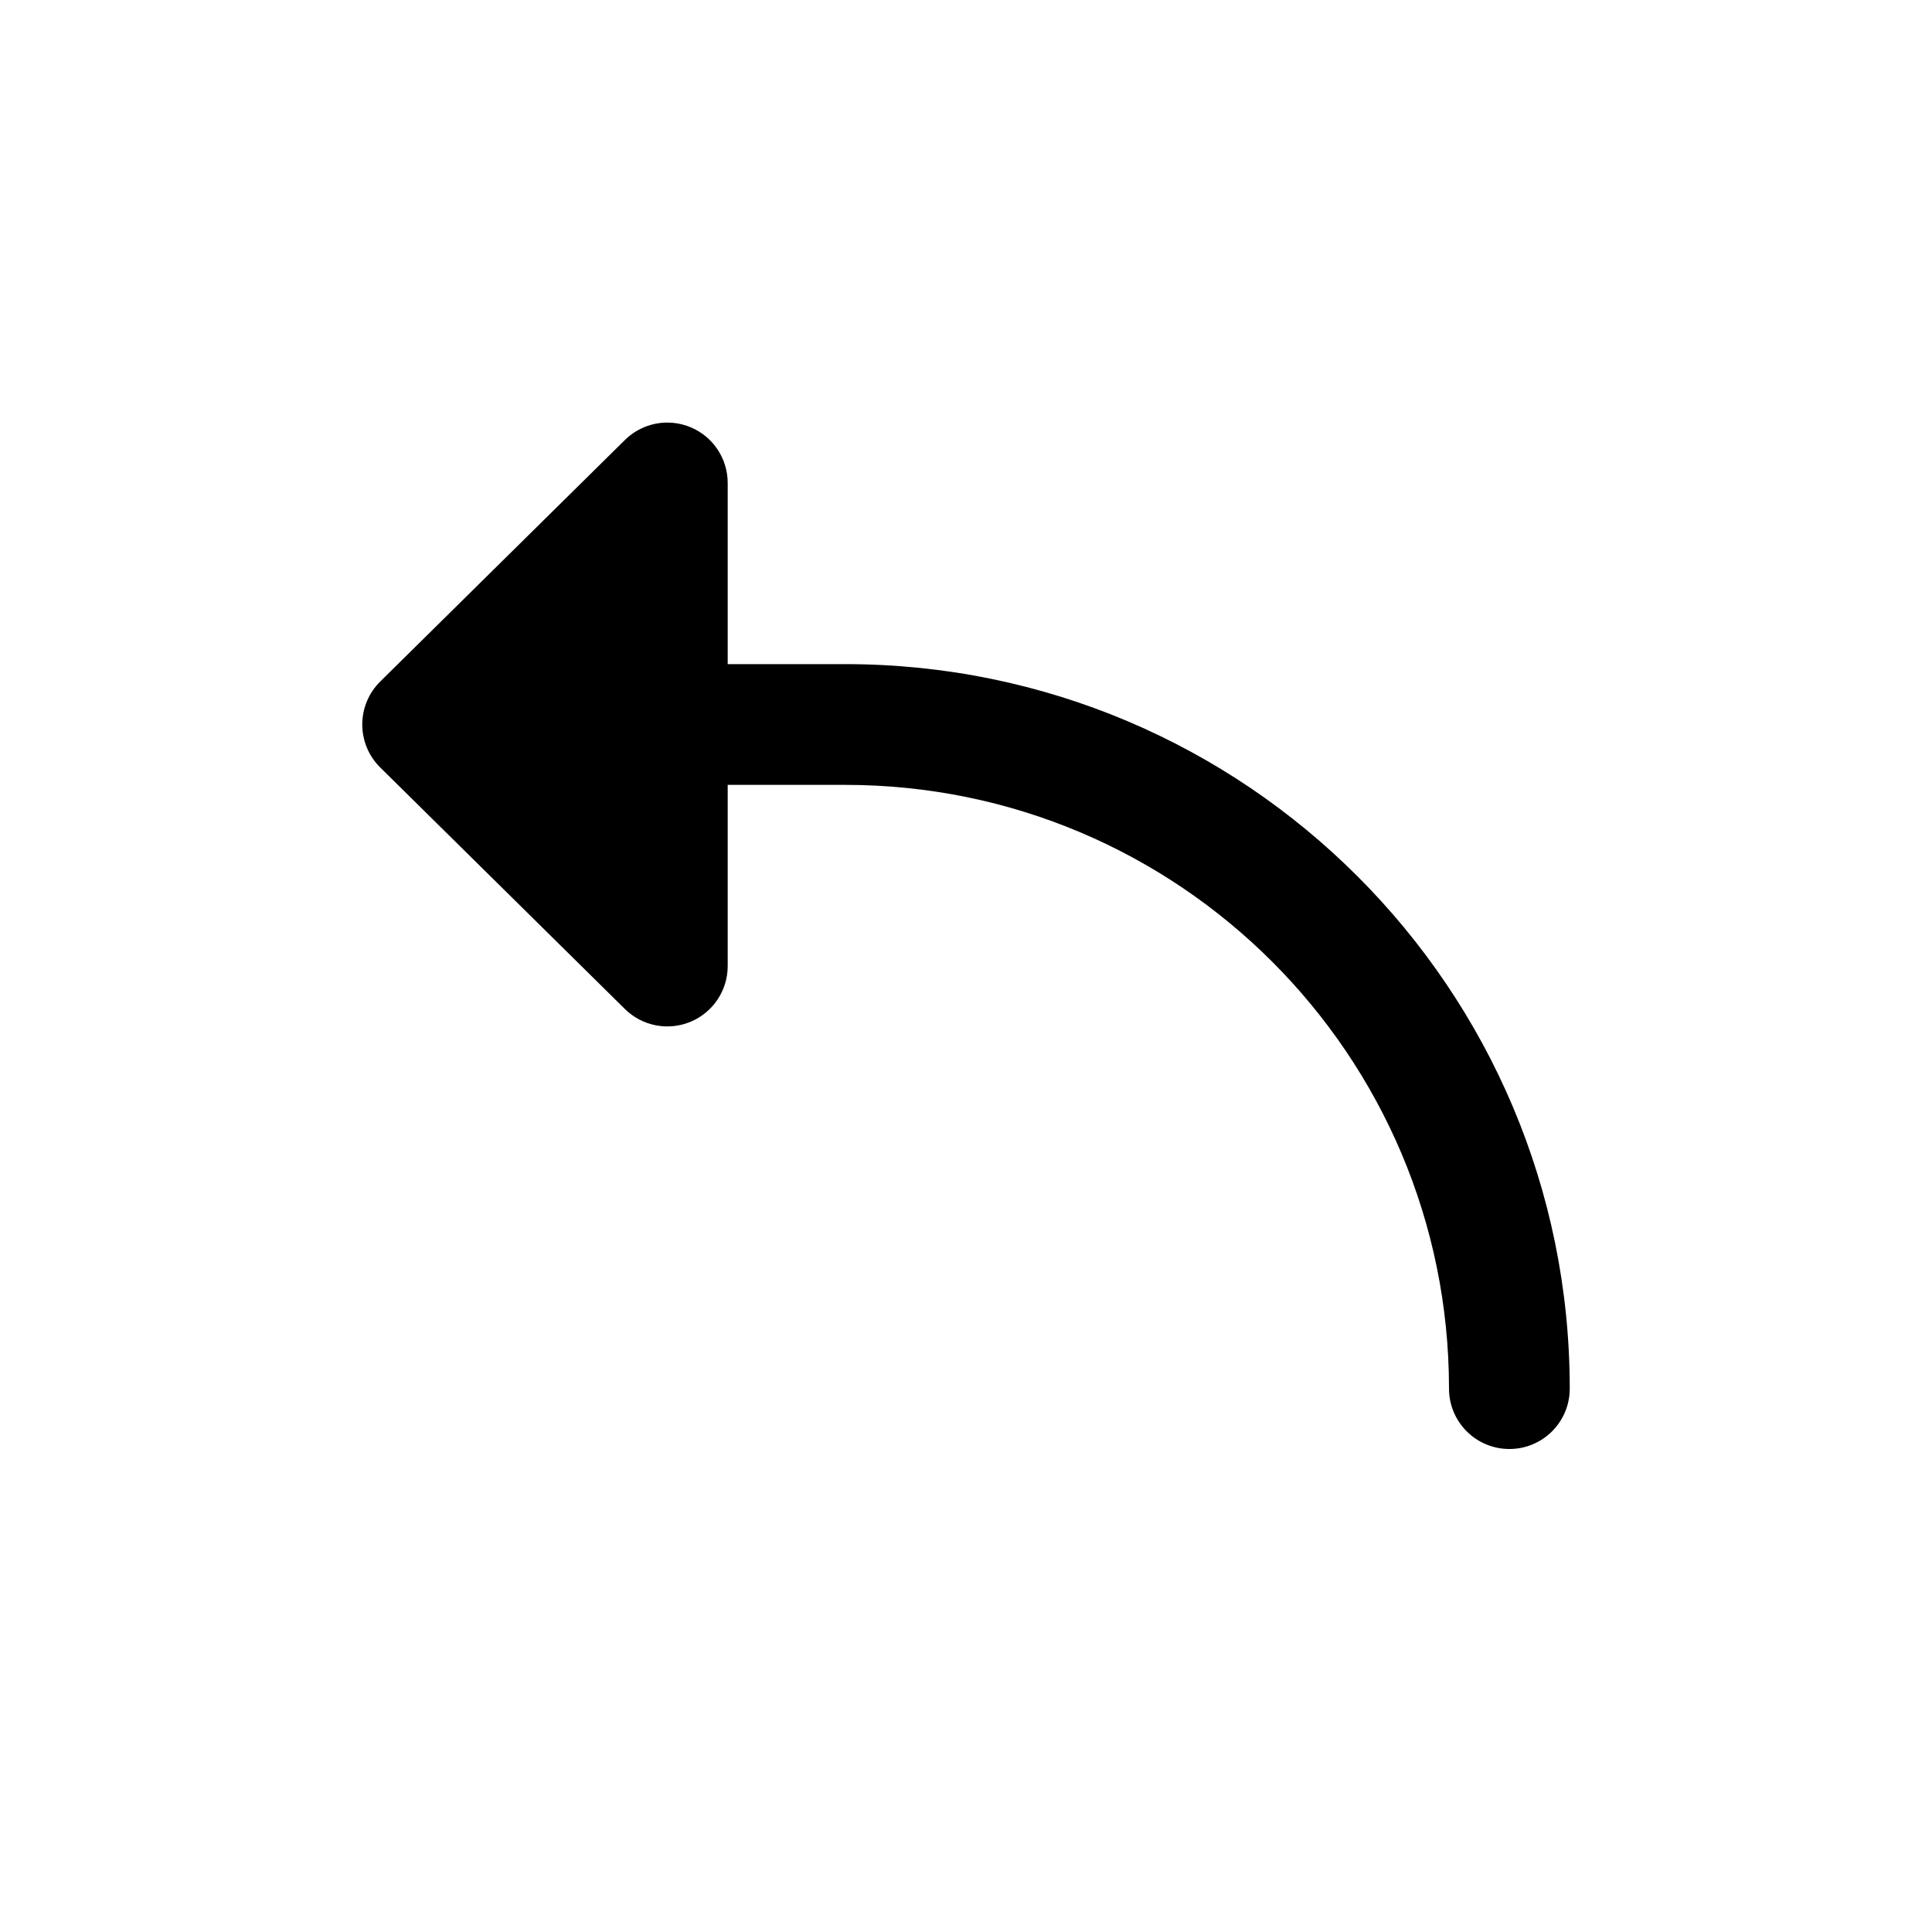
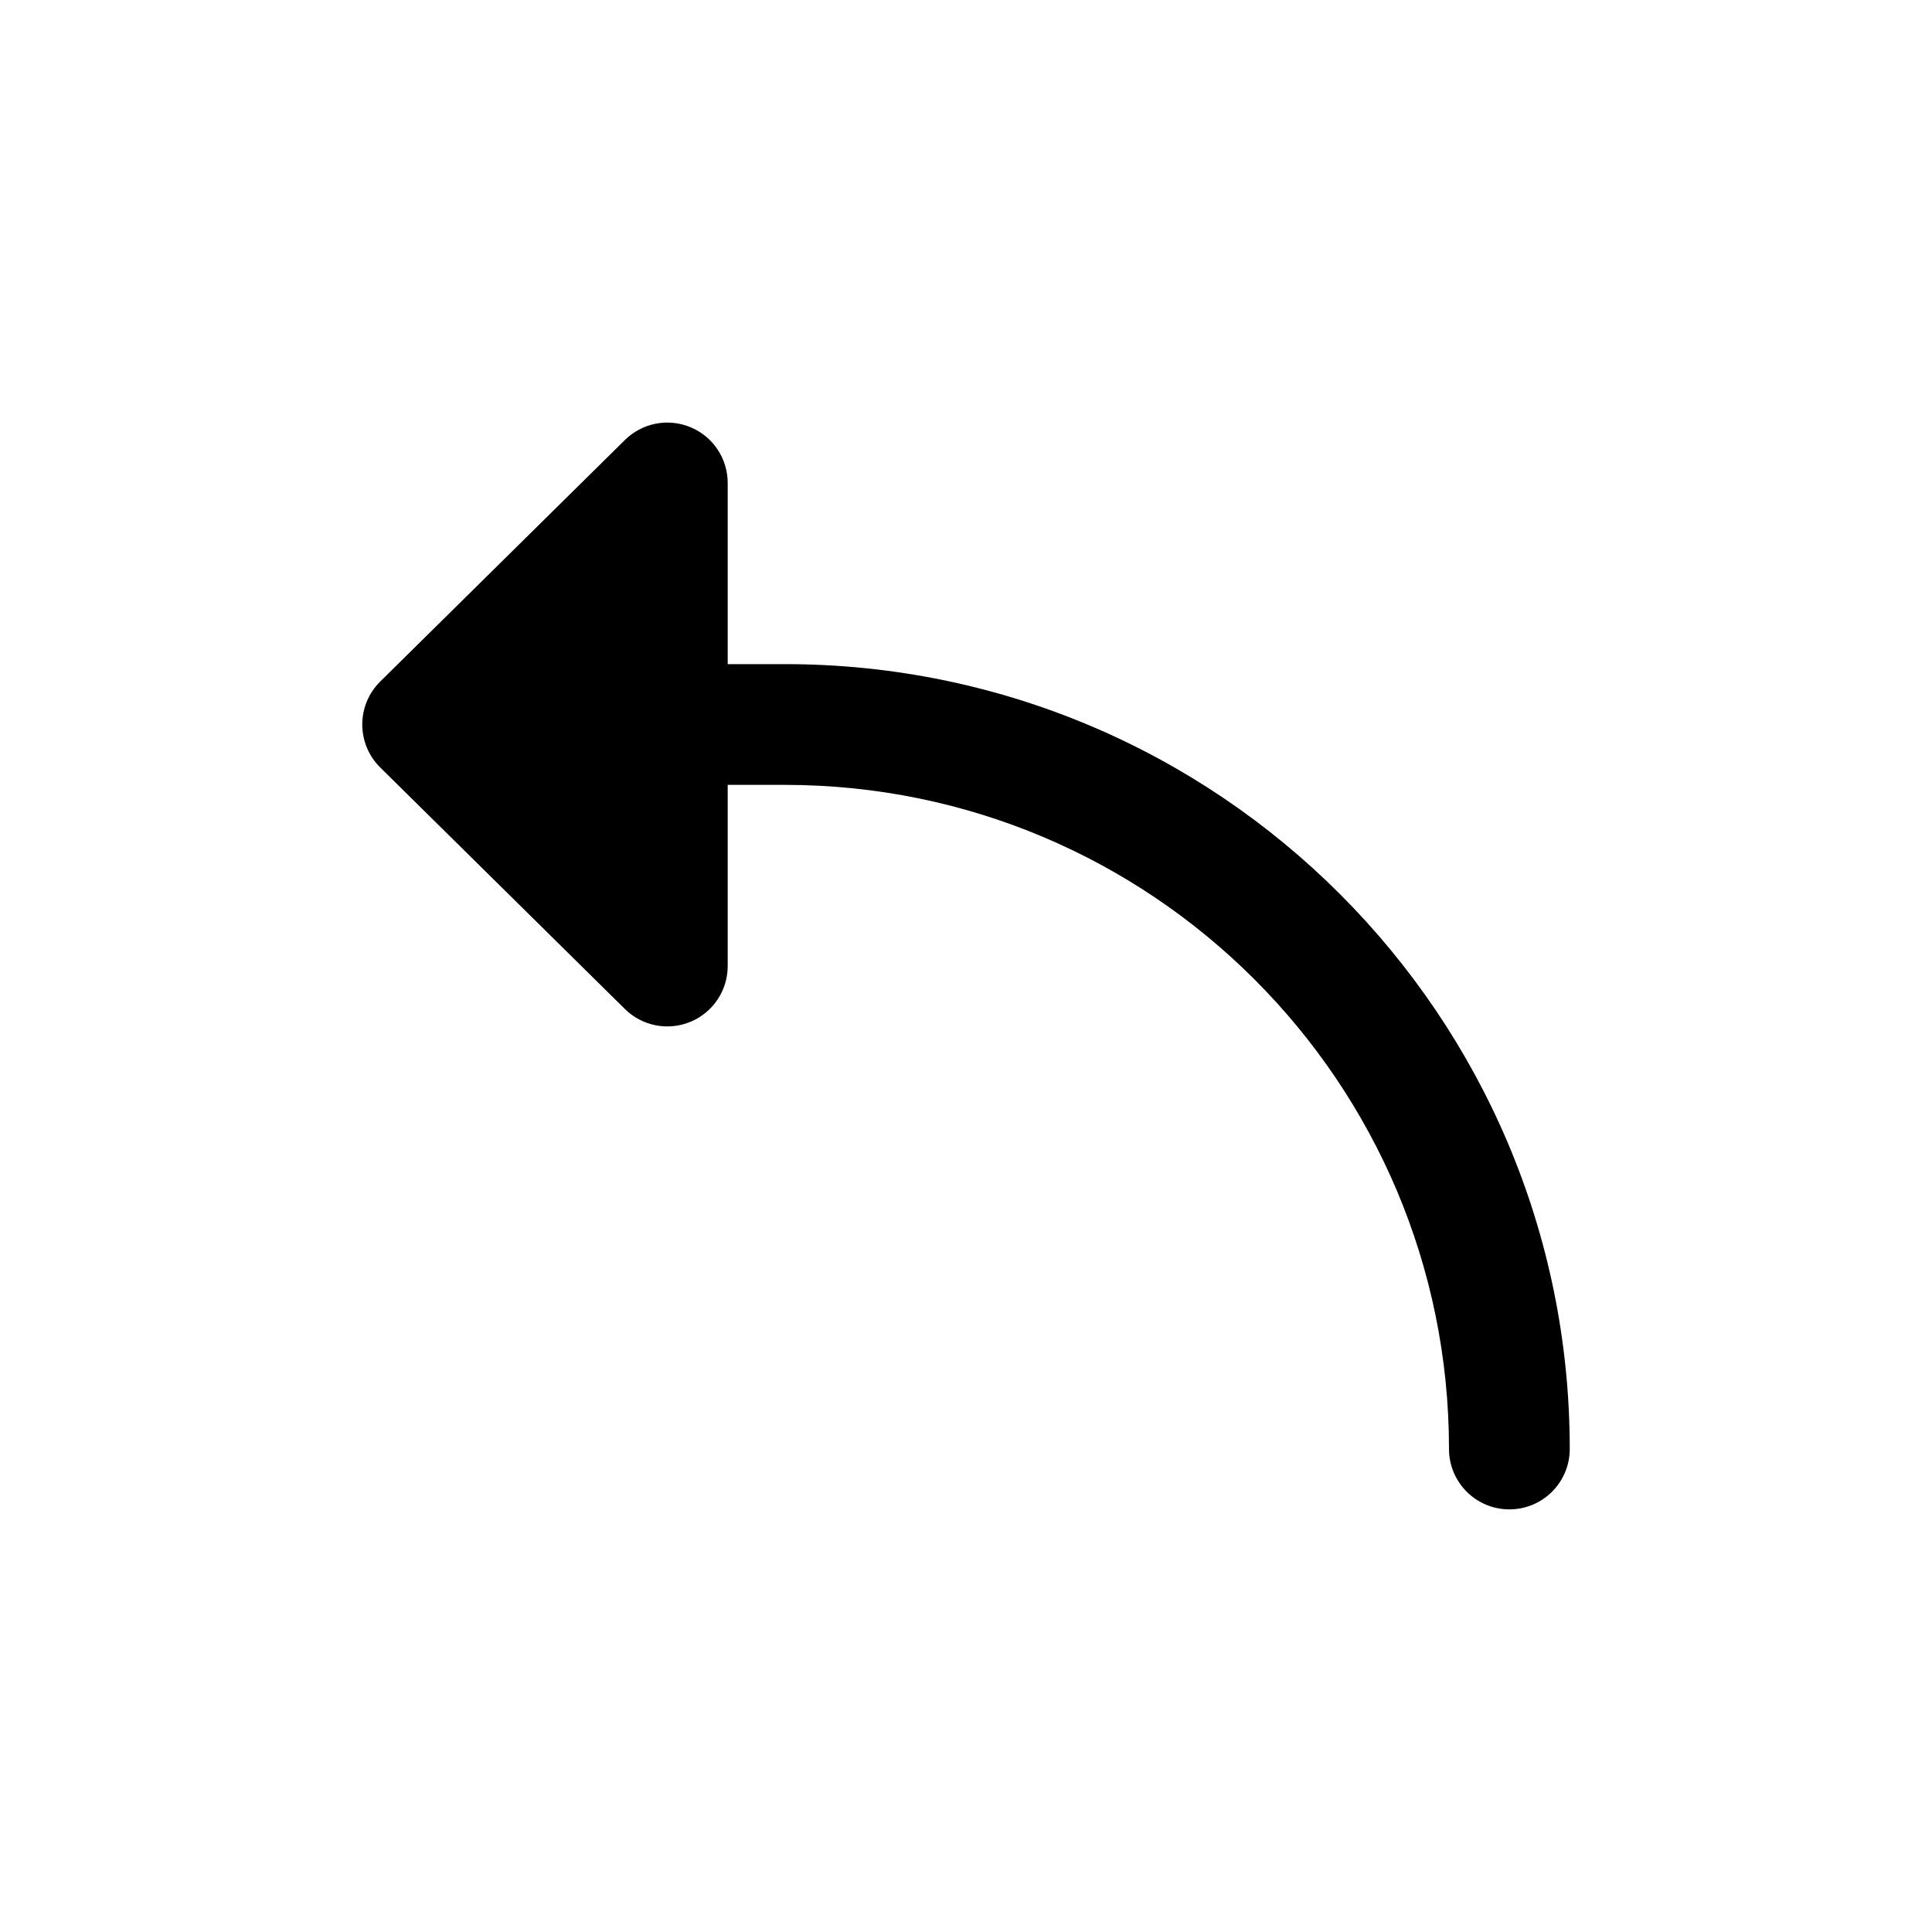
<svg xmlns="http://www.w3.org/2000/svg" width="32" height="32" fill="none">
-   <path d="M6.298 11.288a1 1 0 0 0 0 1.424l4.052 4A1 1 0 0 0 12.053 16v-3H14c5.523 0 10 4.477 10 10a1 1 0 1 0 2 0c0-6.627-5.373-12-12-12h-1.947V8a1 1 0 0 0-1.703-.712l-4.052 4Z" fill="#000" />
+   <path d="M6.298 11.288a1 1 0 0 0 0 1.424l4.052 4A1 1 0 0 0 12.053 16v-3H13c6.075 0 11 4.925 11 11a1 1 0 1 0 2 0c0-7.18-5.82-13-13-13h-.947V8a1 1 0 0 0-1.703-.712l-4.052 4Z" fill="#000" />
</svg>
